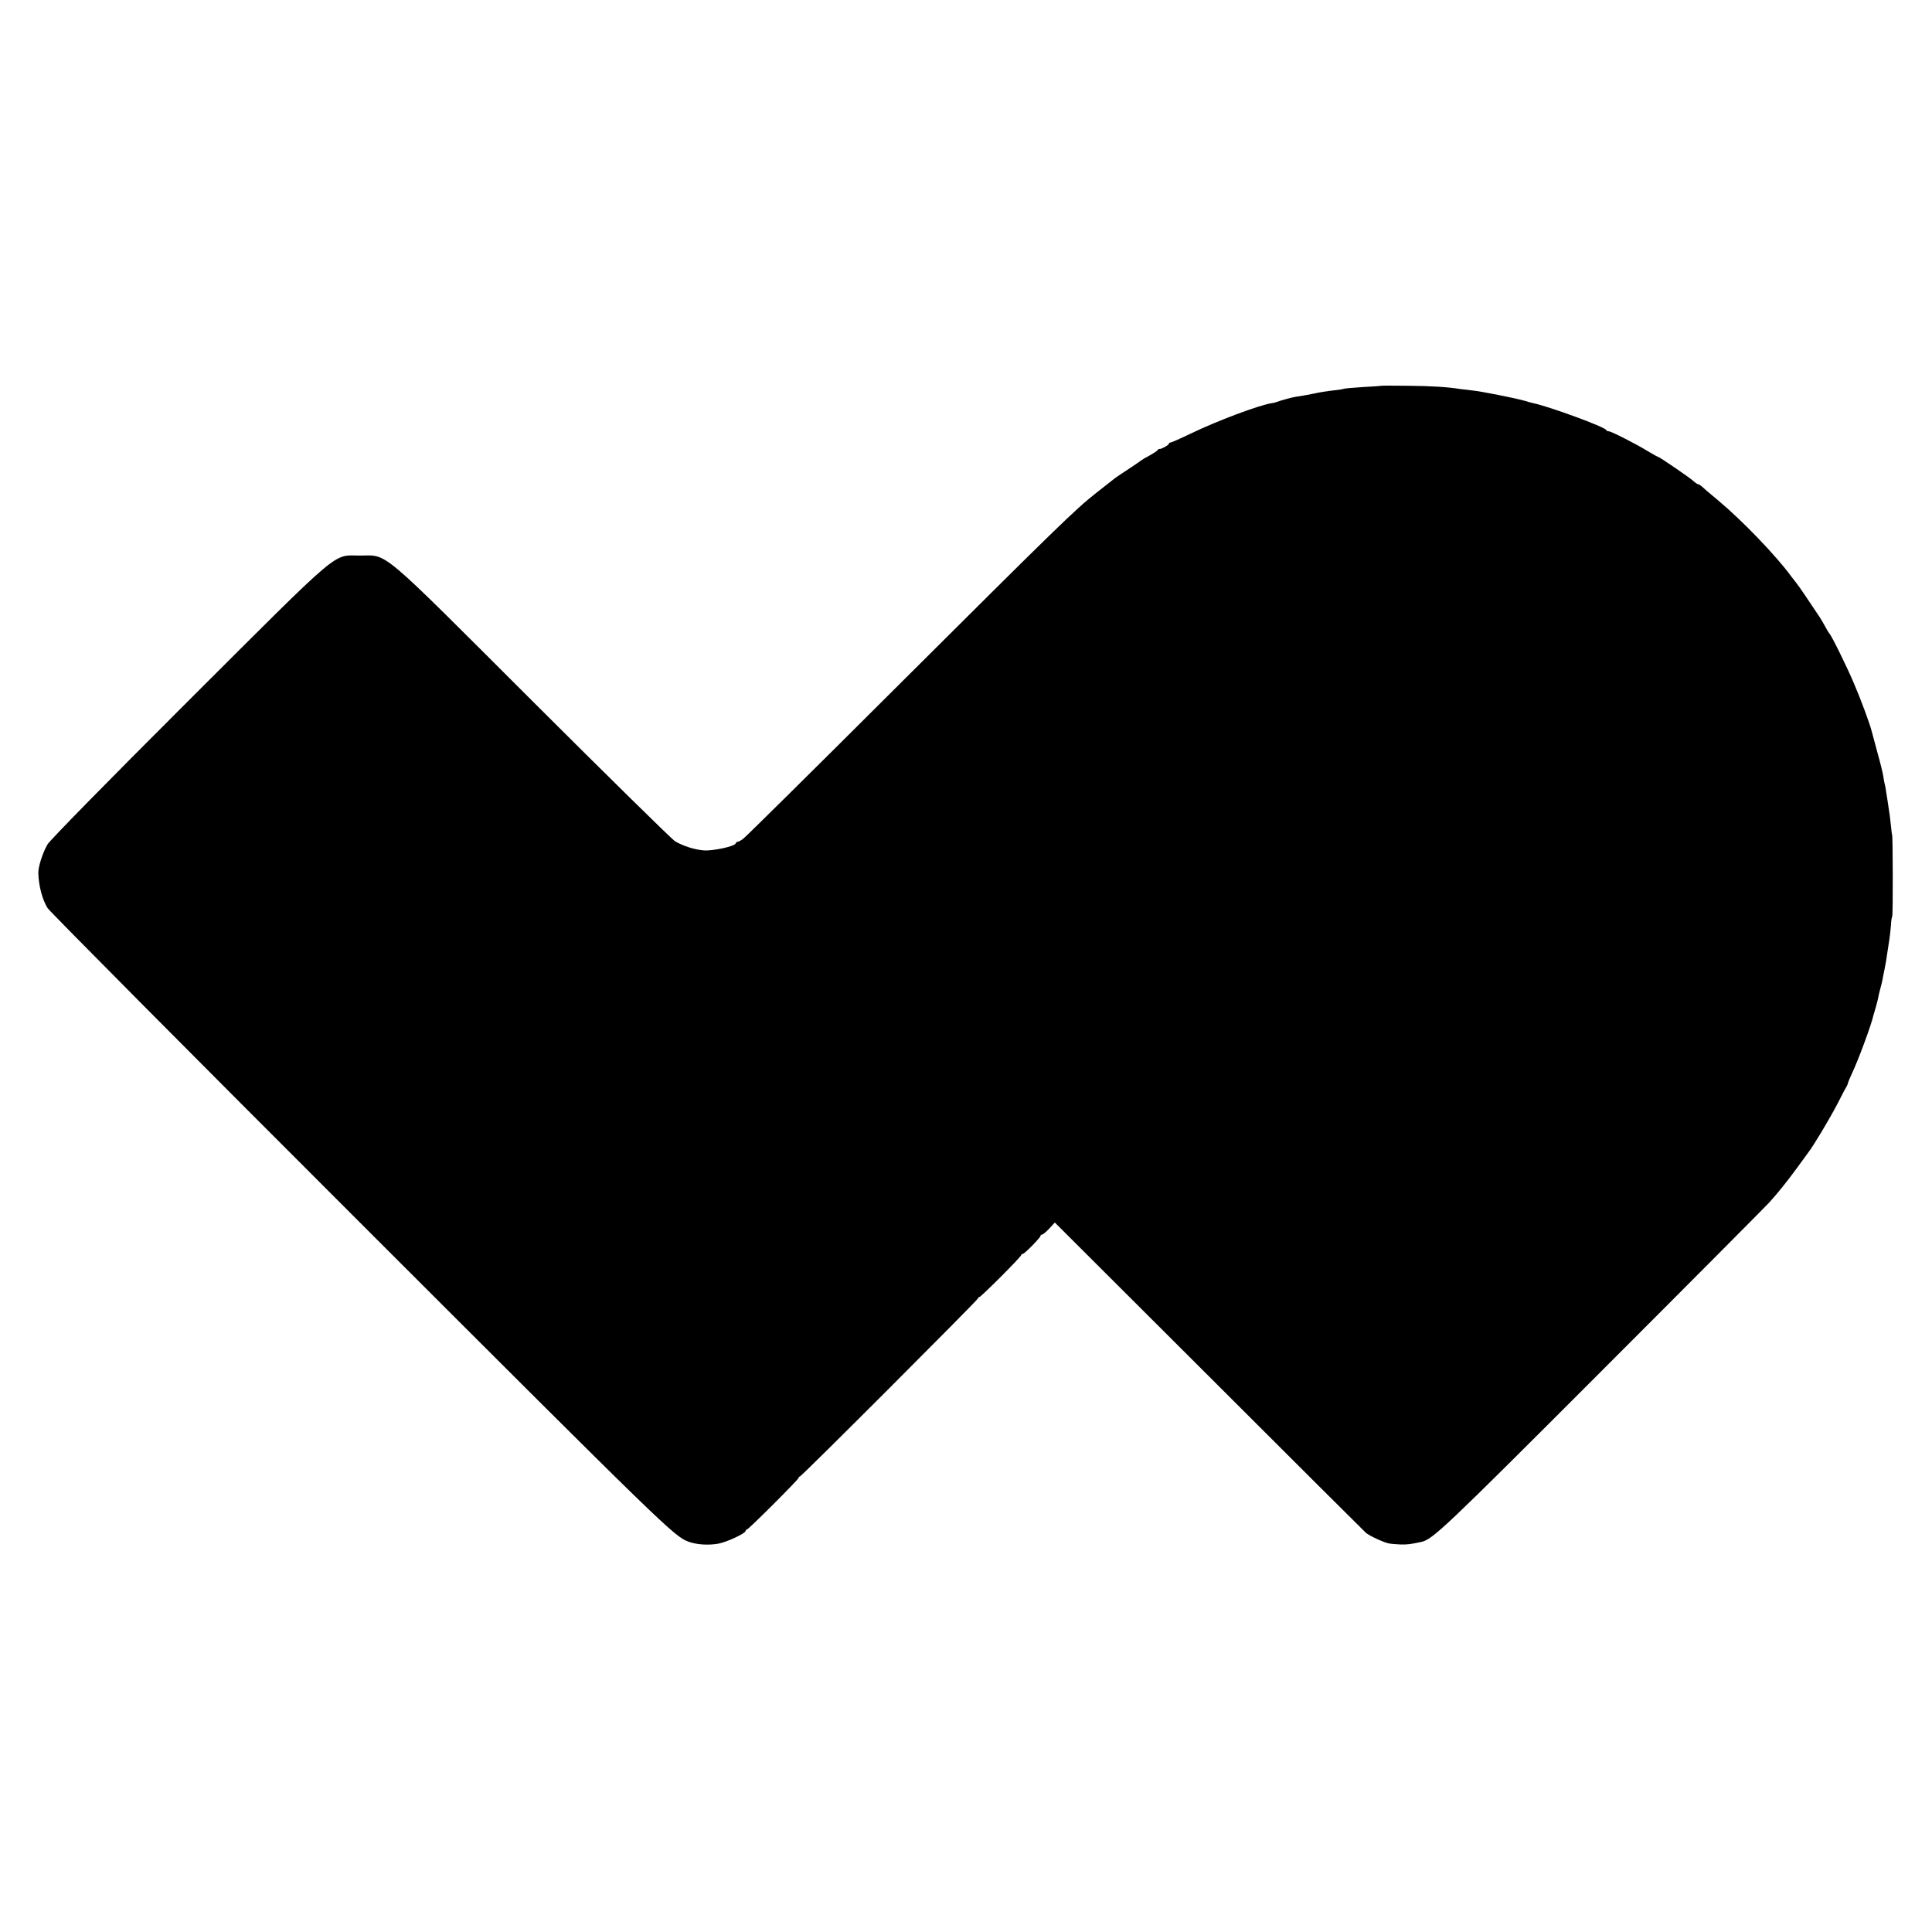
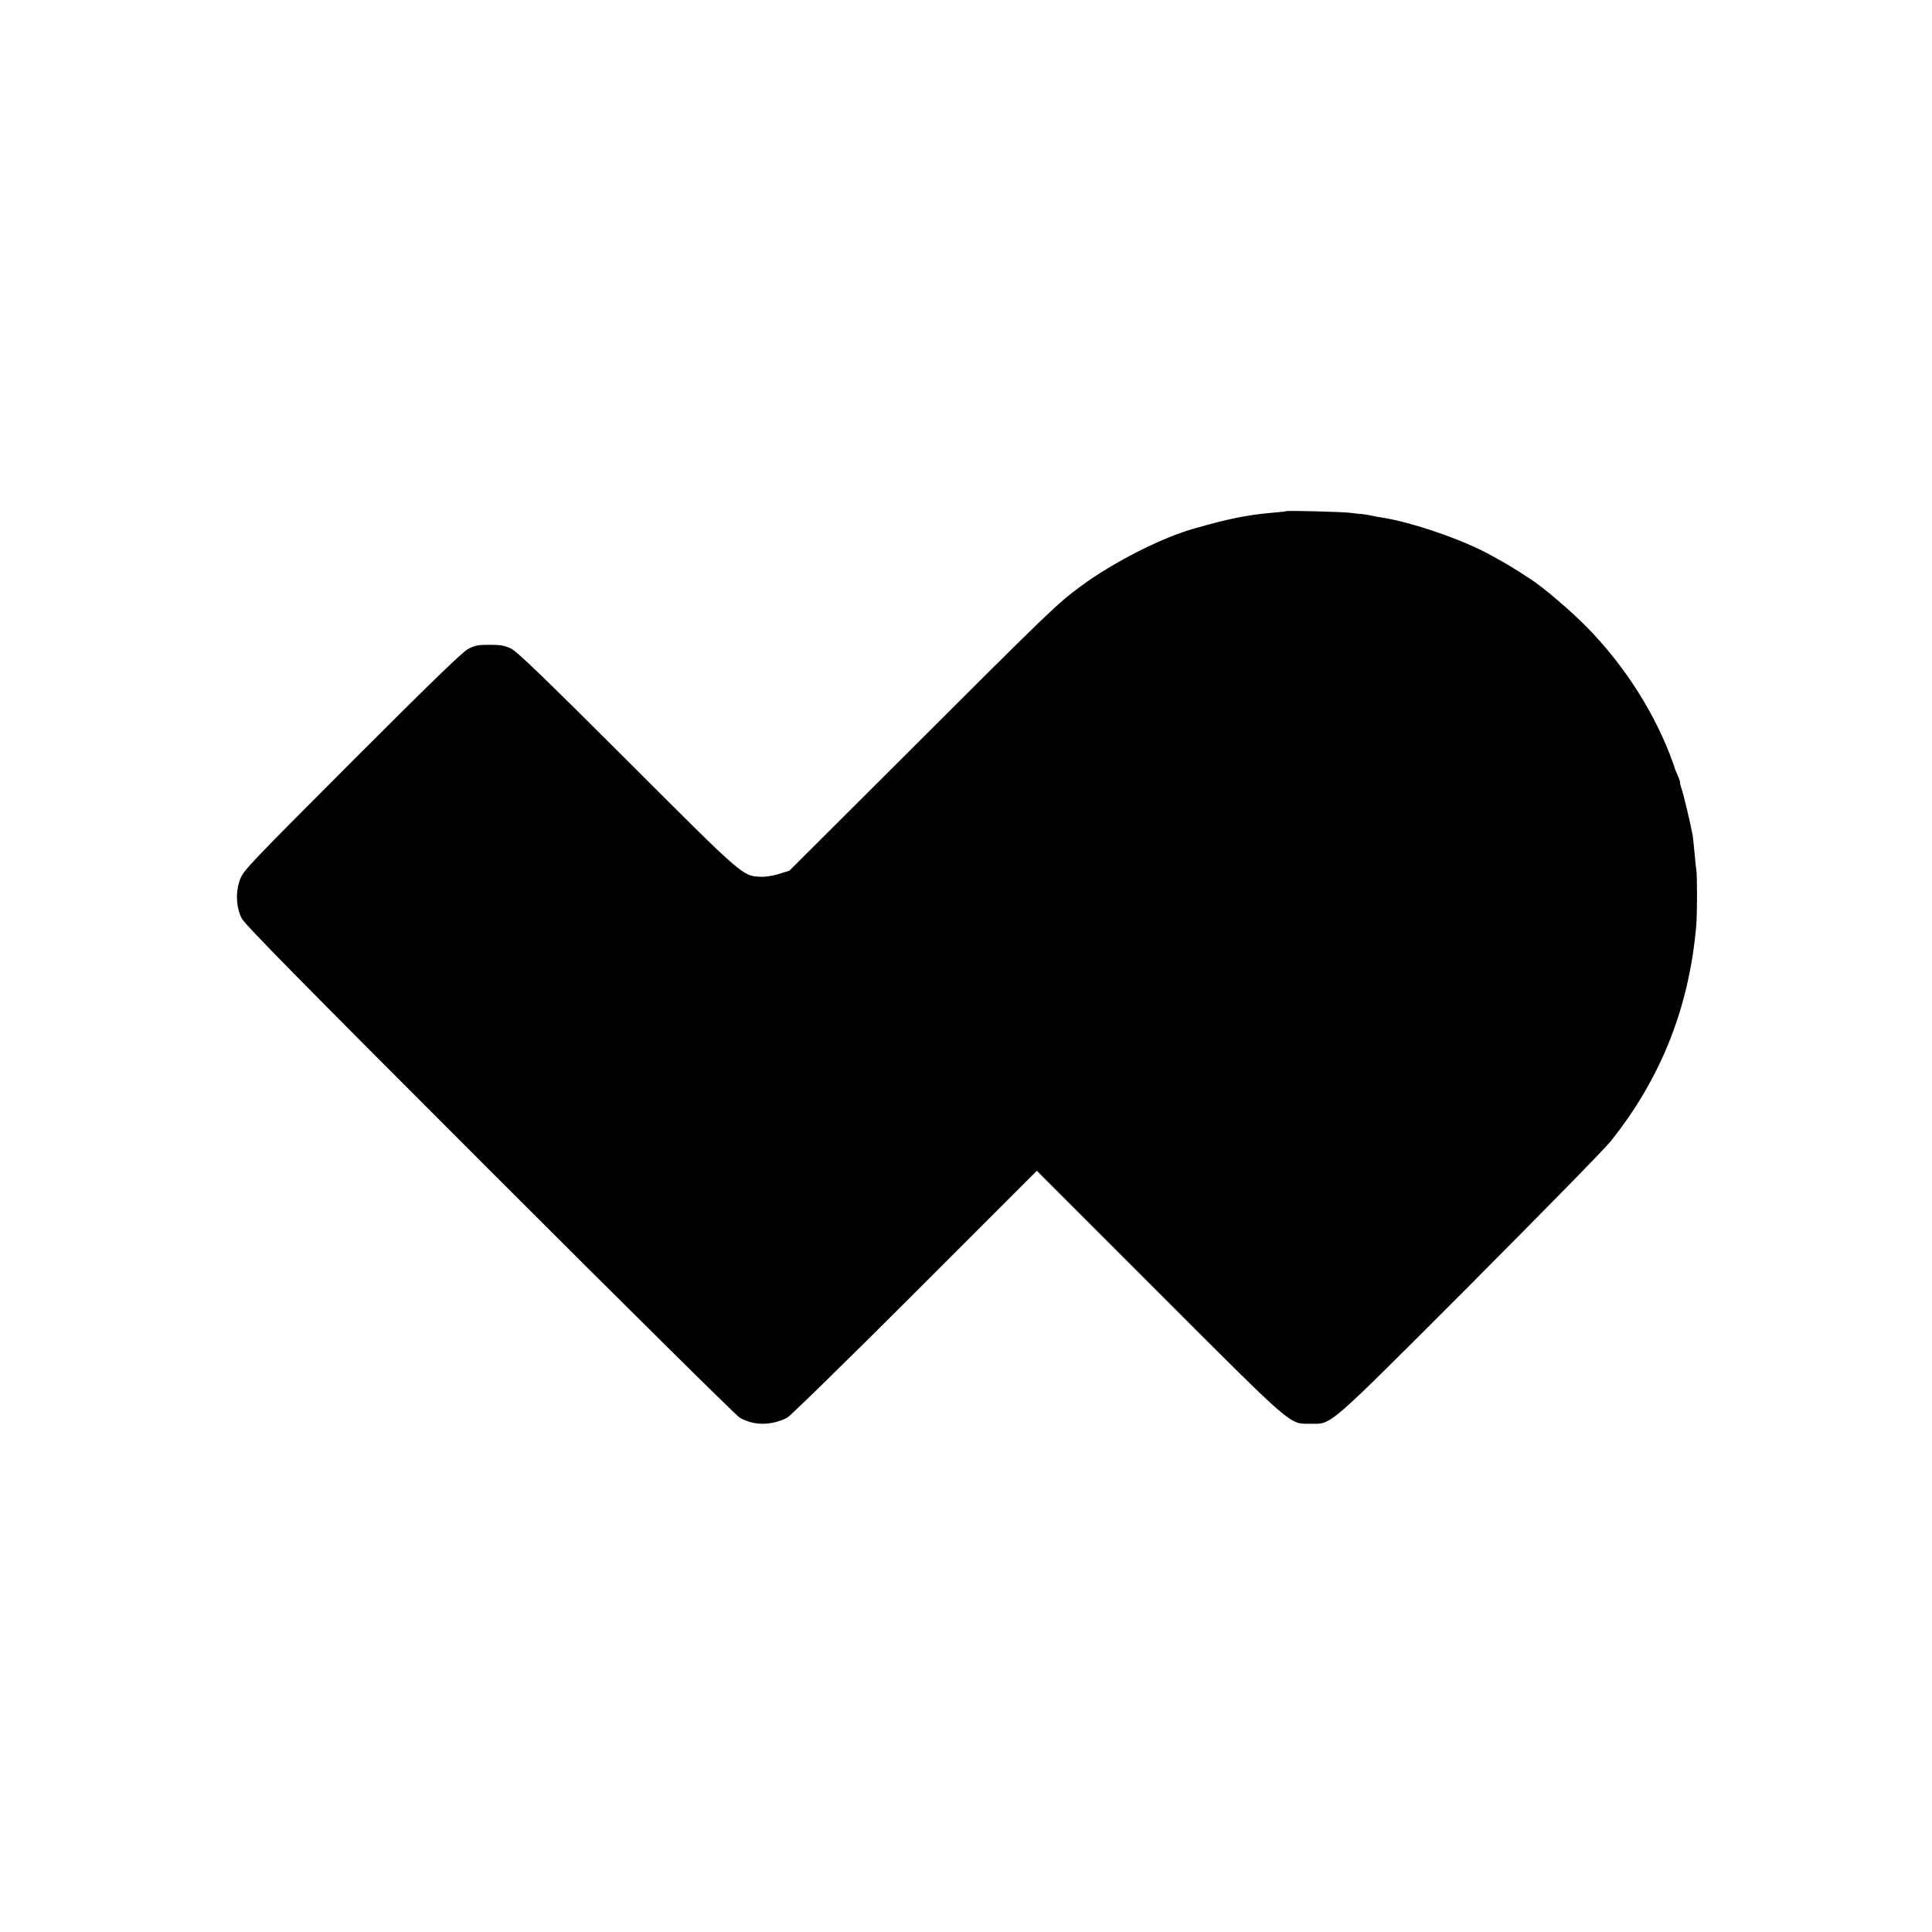
- <svg xmlns="http://www.w3.org/2000/svg" version="1.0" width="1205pt" height="1205pt" viewBox="0 0 1205 1205" preserveAspectRatio="xMidYMid meet">
-   <g transform="translate(0,1205) scale(0.1,-0.1)" fill="#000000" stroke="none">
-     <path d="M8617 9644 c-1 -1 -53 -5 -116 -8 -63 -4 -117 -9 -120 -11 -3 -2 -28 -6 -56 -9 -53 -6 -96 -13 -131 -21 -22 -5 -89 -17 -114 -20 -16 -2 -94 -23 -120 -33 -8 -3 -19 -6 -25 -6 -78 -11 -345 -111 -512 -192 -62 -30 -117 -54 -122 -54 -6 0 -11 -4 -11 -8 0 -8 -51 -36 -59 -32 -2 1 -7 -2 -10 -7 -3 -5 -26 -20 -51 -34 -25 -13 -47 -26 -50 -29 -3 -3 -38 -27 -79 -54 -41 -27 -79 -52 -85 -57 -6 -5 -58 -46 -116 -91 -137 -108 -229 -198 -1285 -1250 -489 -488 -902 -896 -917 -907 -14 -12 -31 -21 -36 -21 -6 0 -12 -5 -14 -11 -6 -18 -142 -47 -197 -43 -58 4 -132 28 -181 57 -19 12 -417 403 -884 869 -976 975 -903 913 -1081 913 -173 0 -98 64 -1073 -909 -498 -497 -863 -869 -876 -893 -31 -54 -58 -140 -57 -178 2 -79 25 -167 58 -219 15 -23 895 -909 1958 -1971 1903 -1902 1949 -1947 2040 -1981 50 -18 122 -23 185 -12 51 9 170 64 170 79 0 5 4 9 8 9 10 0 322 312 322 321 0 4 5 9 10 11 15 5 1110 1101 1110 1110 0 4 4 8 8 8 10 0 255 245 260 260 2 6 8 10 12 10 11 0 110 102 110 112 0 5 4 8 10 8 5 0 25 17 44 37 l35 38 962 -960 c528 -528 969 -967 978 -975 20 -18 106 -58 141 -66 14 -3 48 -6 75 -7 45 -1 65 2 130 16 72 17 138 79 1120 1062 556 556 1028 1031 1050 1055 56 62 111 131 172 214 28 39 60 82 70 96 35 45 134 211 183 305 26 51 51 99 56 106 5 8 9 19 10 24 1 6 13 35 27 65 37 77 121 305 131 355 2 6 9 30 16 55 7 25 14 52 15 60 1 8 7 33 13 55 6 22 14 54 16 70 3 17 8 41 11 55 5 22 10 53 19 115 2 11 6 40 10 65 4 25 8 65 10 90 1 25 5 50 8 55 5 9 4 510 -1 510 -1 0 -4 20 -6 45 -4 43 -11 97 -20 151 -2 13 -6 42 -10 64 -3 22 -7 47 -10 55 -2 8 -7 31 -9 50 -3 19 -19 85 -36 145 -16 61 -32 119 -35 130 -10 44 -70 206 -112 303 -44 104 -142 303 -154 312 -3 3 -14 21 -24 40 -10 19 -26 46 -35 60 -84 126 -127 190 -147 215 -13 17 -27 35 -31 40 -94 129 -308 351 -457 475 -50 41 -96 81 -103 88 -7 6 -17 12 -21 12 -4 0 -16 8 -27 18 -22 21 -214 152 -221 152 -3 0 -31 15 -62 34 -80 49 -232 126 -247 126 -7 0 -14 3 -16 8 -8 19 -348 144 -453 167 -11 2 -36 9 -55 15 -54 16 -280 61 -330 65 -25 3 -58 7 -75 9 -72 12 -181 19 -328 20 -87 1 -159 1 -160 0z" />
+ <svg xmlns="http://www.w3.org/2000/svg" version="1.0" width="1200pt" height="1200pt" viewBox="0 0 1200 1200" preserveAspectRatio="xMidYMid meet">
+   <g transform="translate(0,1200) scale(0.1,-0.1)" fill="#000000" stroke="none">
+     <path d="M7988 8825 c-2 -2 -37 -6 -78 -9 -168 -15 -273 -36 -500 -101 -202 -58 -497 -209 -694 -354 -153 -113 -175 -134 -1150 -1108 l-663 -661 -64 -20 c-37 -12 -86 -19 -114 -18 -114 6 -104 -3 -830 723 -525 524 -681 674 -720 694 -41 20 -65 24 -135 24 -74 0 -92 -4 -136 -28 -36 -21 -239 -217 -721 -700 -643 -644 -672 -674 -693 -732 -27 -75 -24 -167 10 -237 17 -37 349 -374 1538 -1563 834 -834 1534 -1527 1556 -1540 88 -51 197 -51 296 0 19 10 376 359 792 775 l758 758 759 -759 c846 -846 807 -812 941 -812 134 -1 90 -40 989 860 443 445 837 846 874 893 314 391 490 836 533 1345 6 72 6 310 0 345 -3 14 -7 60 -11 103 -4 43 -9 90 -11 105 -12 68 -57 257 -69 292 -8 22 -12 40 -10 40 2 0 -4 20 -15 45 -11 25 -20 47 -20 50 0 3 -3 13 -7 22 -110 309 -302 610 -543 854 -96 97 -259 236 -336 287 -109 72 -156 100 -264 159 -170 93 -486 201 -665 228 -22 4 -58 10 -80 15 -22 4 -47 8 -55 8 -8 0 -37 3 -65 7 -47 6 -392 15 -397 10z" />
  </g>
</svg>
